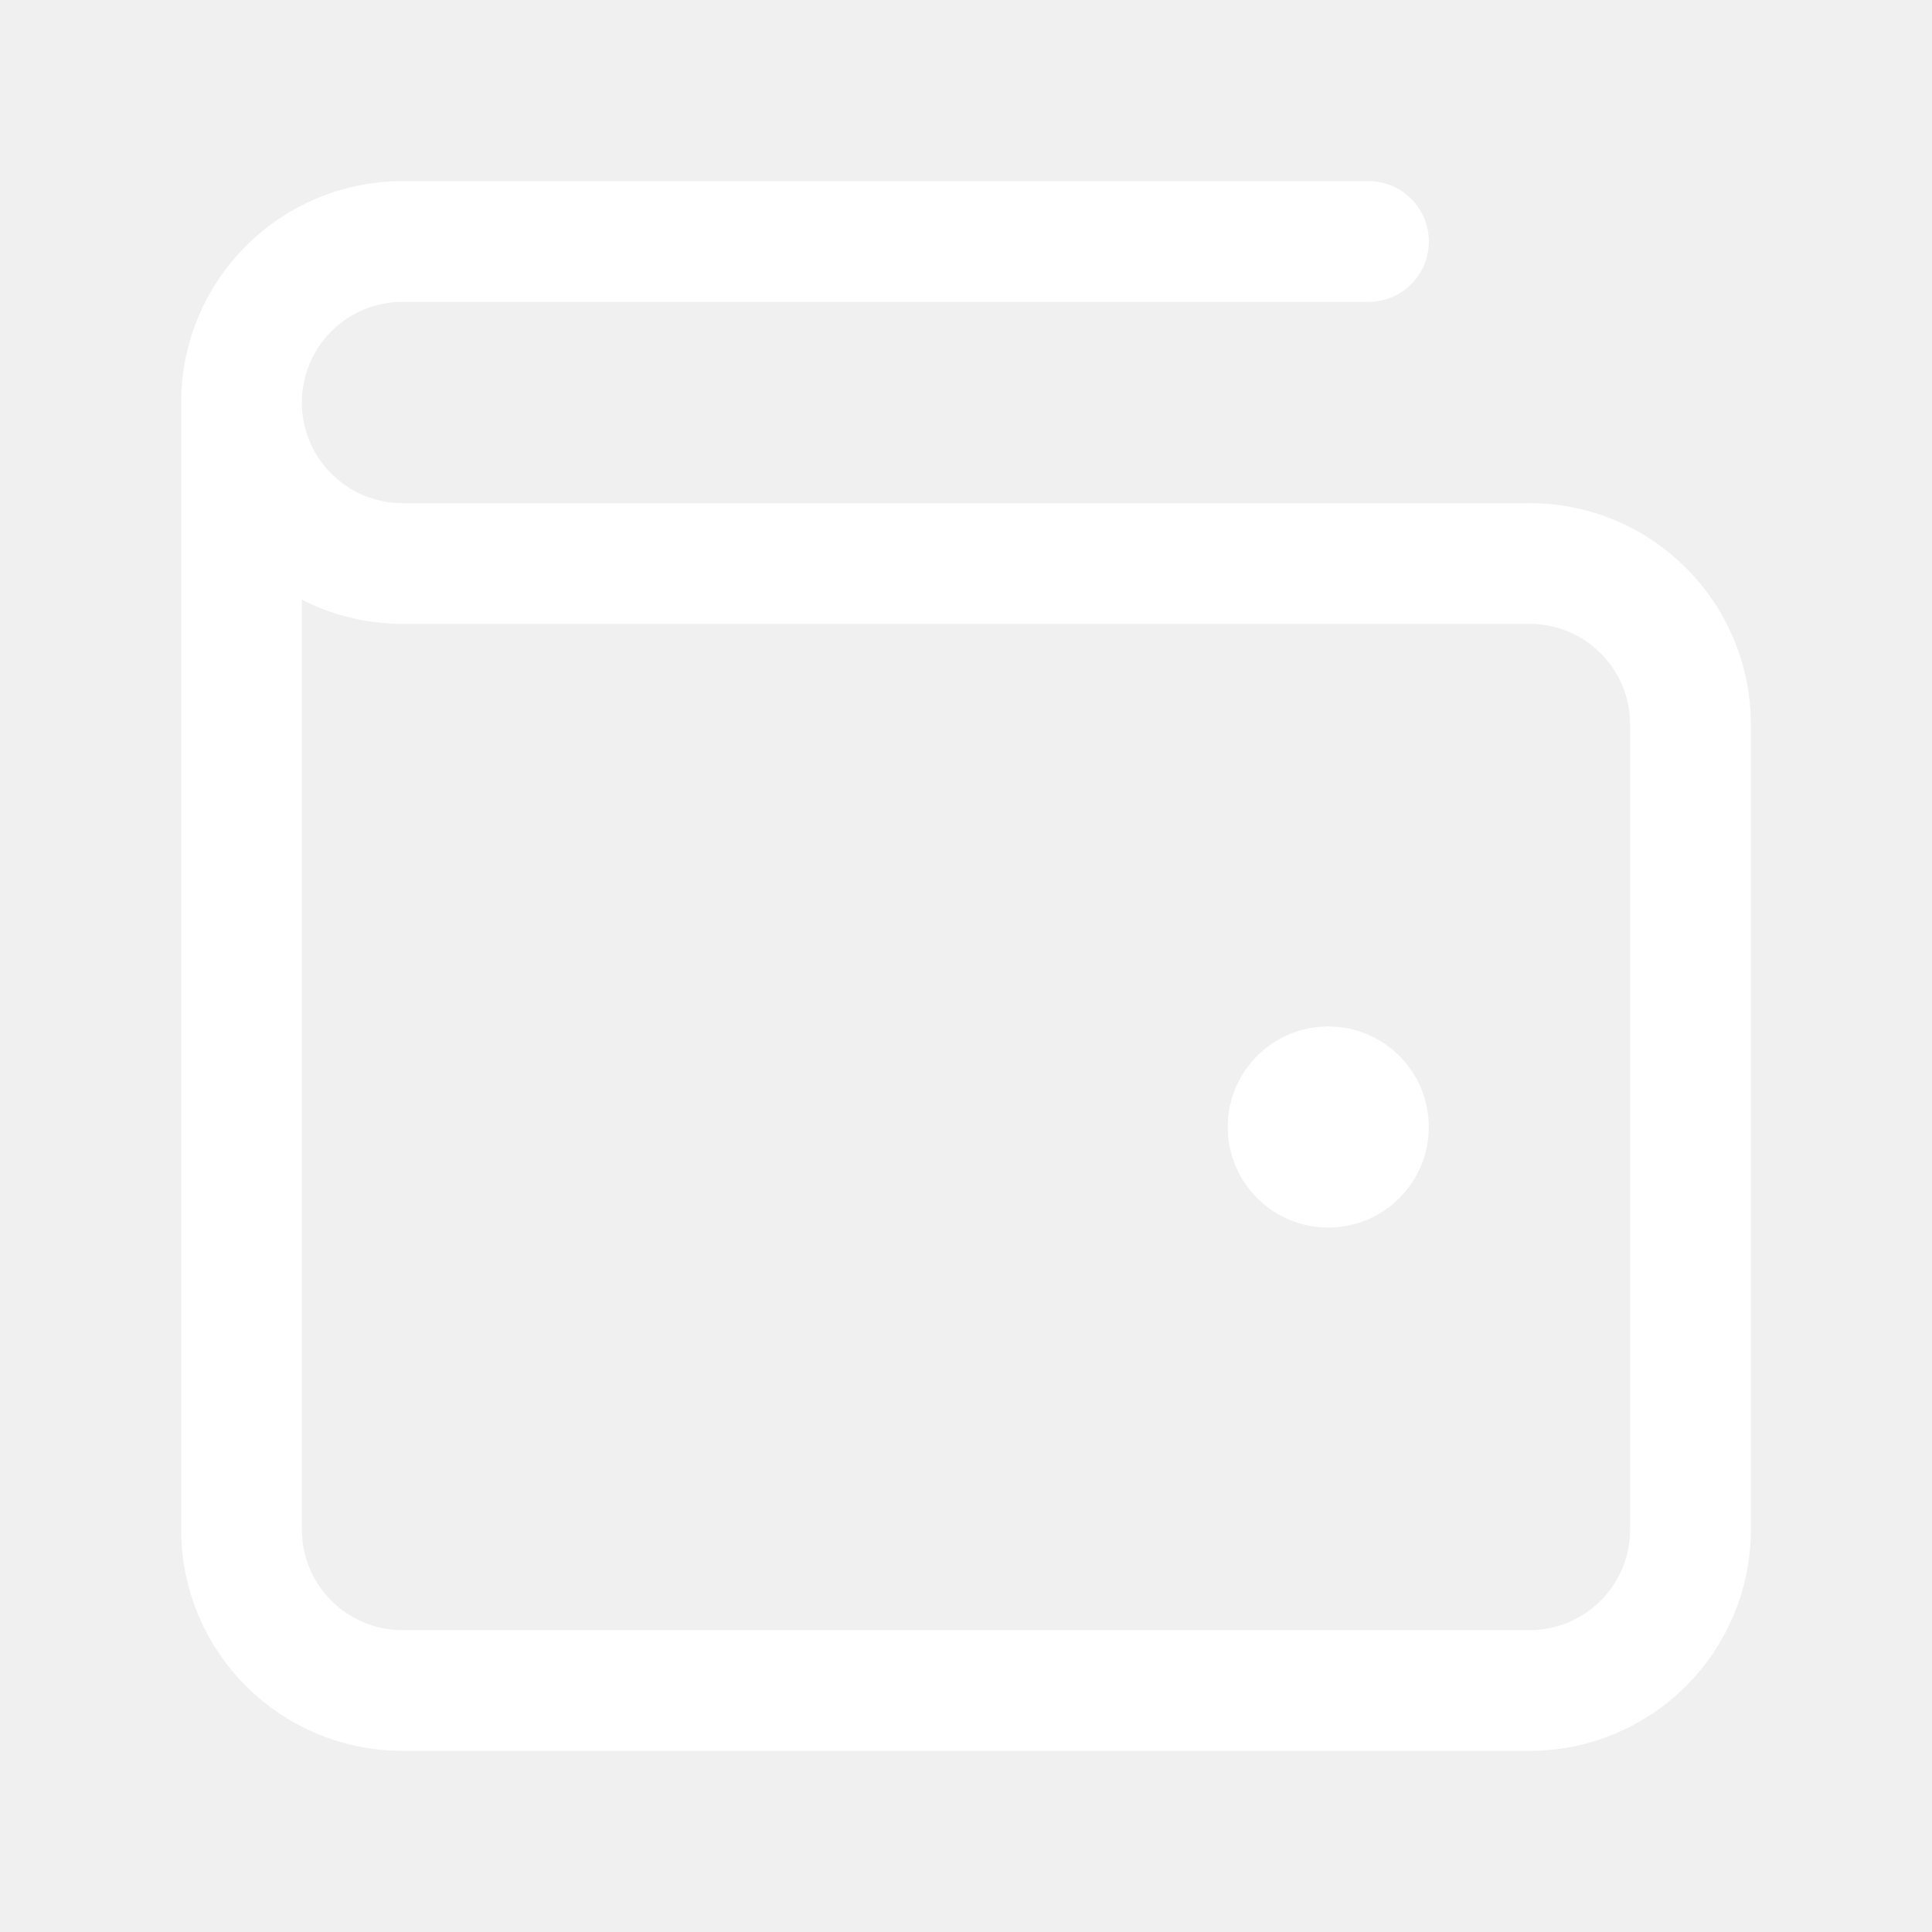
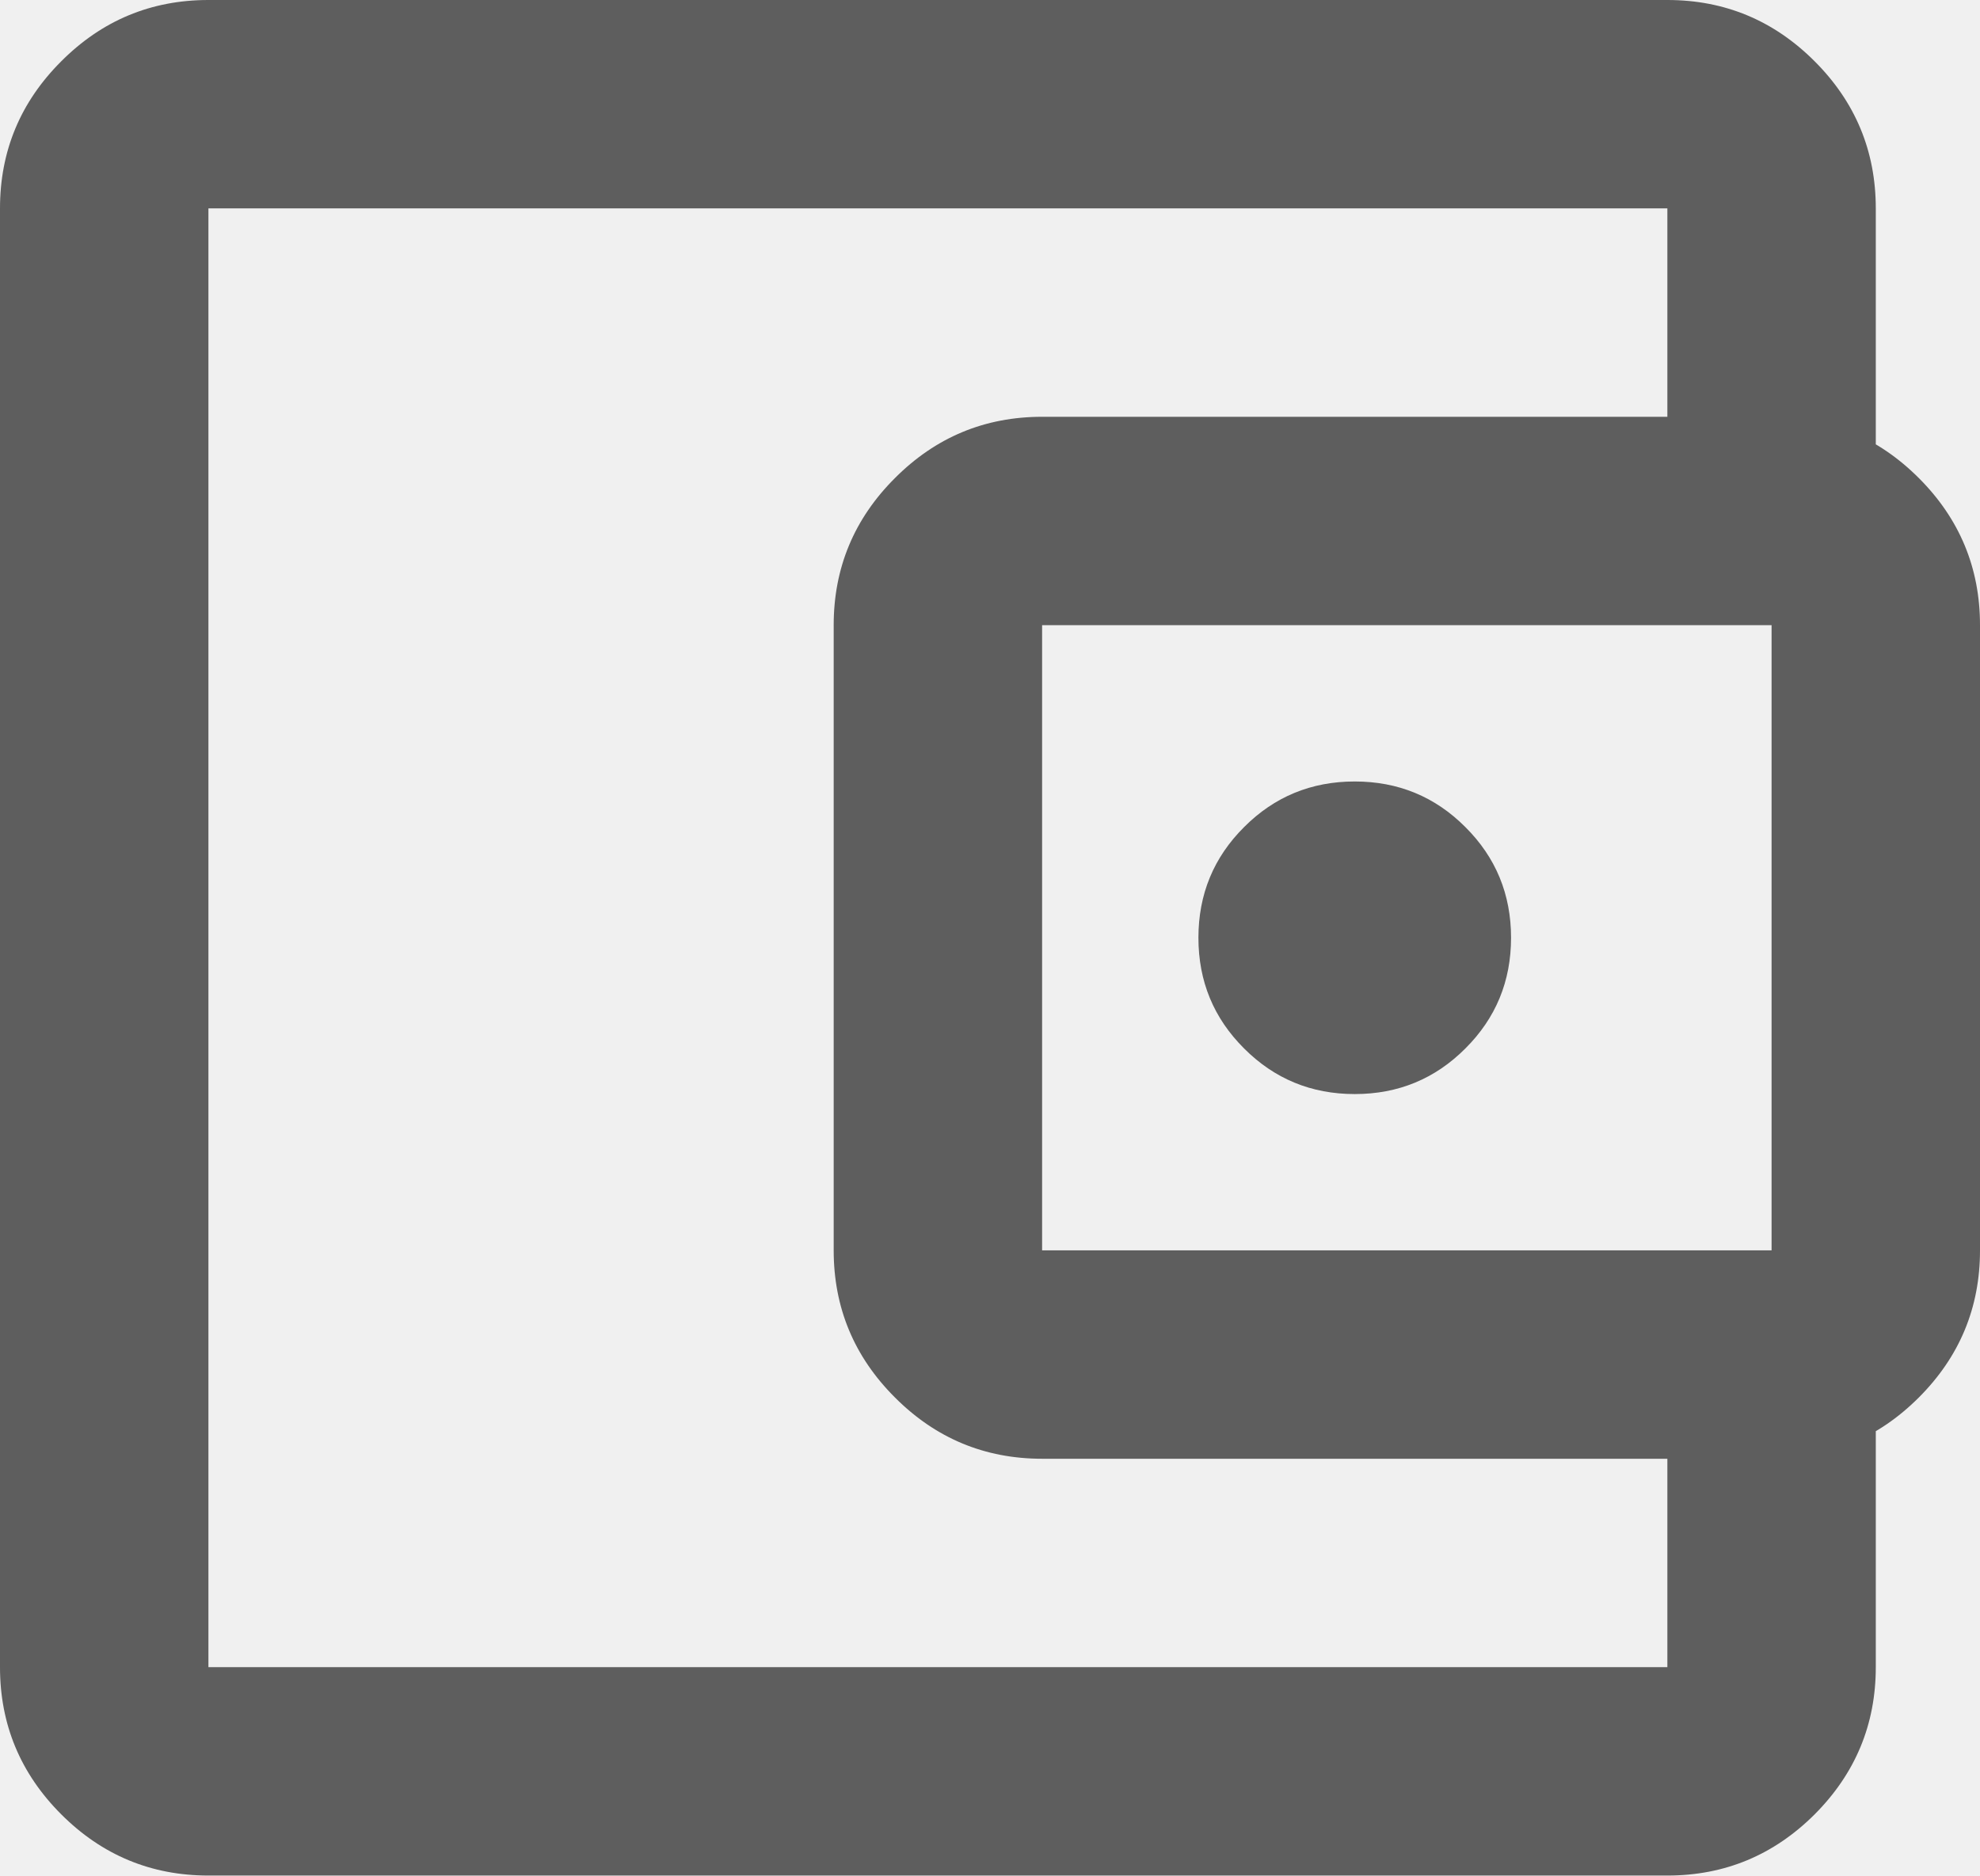
- <svg xmlns="http://www.w3.org/2000/svg" width="24" height="24" viewBox="0 0 24 24" fill="none">
-   <path d="M16.5 14H16.51M3 5V19C3 20.105 3.895 21 5 21H19C20.105 21 21 20.105 21 19V9C21 7.895 20.105 7 19 7L5 7C3.895 7 3 6.105 3 5ZM3 5C3 3.895 3.895 3 5 3H17M17 14C17 14.276 16.776 14.5 16.5 14.5C16.224 14.5 16 14.276 16 14C16 13.724 16.224 13.5 16.5 13.5C16.776 13.5 17 13.724 17 14Z" stroke="white" stroke-width="1.5" stroke-linecap="round" stroke-linejoin="round" />
+ <svg xmlns="http://www.w3.org/2000/svg" width="19" height="18" viewBox="0 0 19 18" fill="none">
+   <path d="M2 16V2C2 2 2 2.371 2 3.112C2 3.854 2 4.817 2 6V12C2 13.183 2 14.146 2 14.887C2 15.629 2 16 2 16ZM2 18C1.45 18 0.979 17.804 0.588 17.413C0.196 17.021 0 16.55 0 16V2C0 1.45 0.196 0.979 0.588 0.588C0.979 0.196 1.45 0 2 0H16C16.55 0 17.021 0.196 17.413 0.588C17.804 0.979 18 1.45 18 2V4.5H16V2H2V16H16V13.5H18V16C18 16.55 17.804 17.021 17.413 17.413C17.021 17.804 16.55 18 16 18H2ZM10 14C9.45 14 8.979 13.804 8.588 13.412C8.196 13.021 8 12.55 8 12V6C8 5.45 8.196 4.979 8.588 4.588C8.979 4.196 9.45 4 10 4H17C17.55 4 18.021 4.196 18.413 4.588C18.804 4.979 19 5.45 19 6V12C19 12.55 18.804 13.021 18.413 13.412C18.021 13.804 17.55 14 17 14H10ZM17 12V6H10V12H17ZM13 10.5C13.417 10.5 13.771 10.354 14.062 10.062C14.354 9.771 14.5 9.417 14.5 9C14.5 8.583 14.354 8.229 14.062 7.938C13.771 7.646 13.417 7.5 13 7.5C12.583 7.5 12.229 7.646 11.938 7.938C11.646 8.229 11.5 8.583 11.5 9C11.5 9.417 11.646 9.771 11.938 10.062C12.229 10.354 12.583 10.5 13 10.5Z" fill="#5E5E5E" />
</svg>
